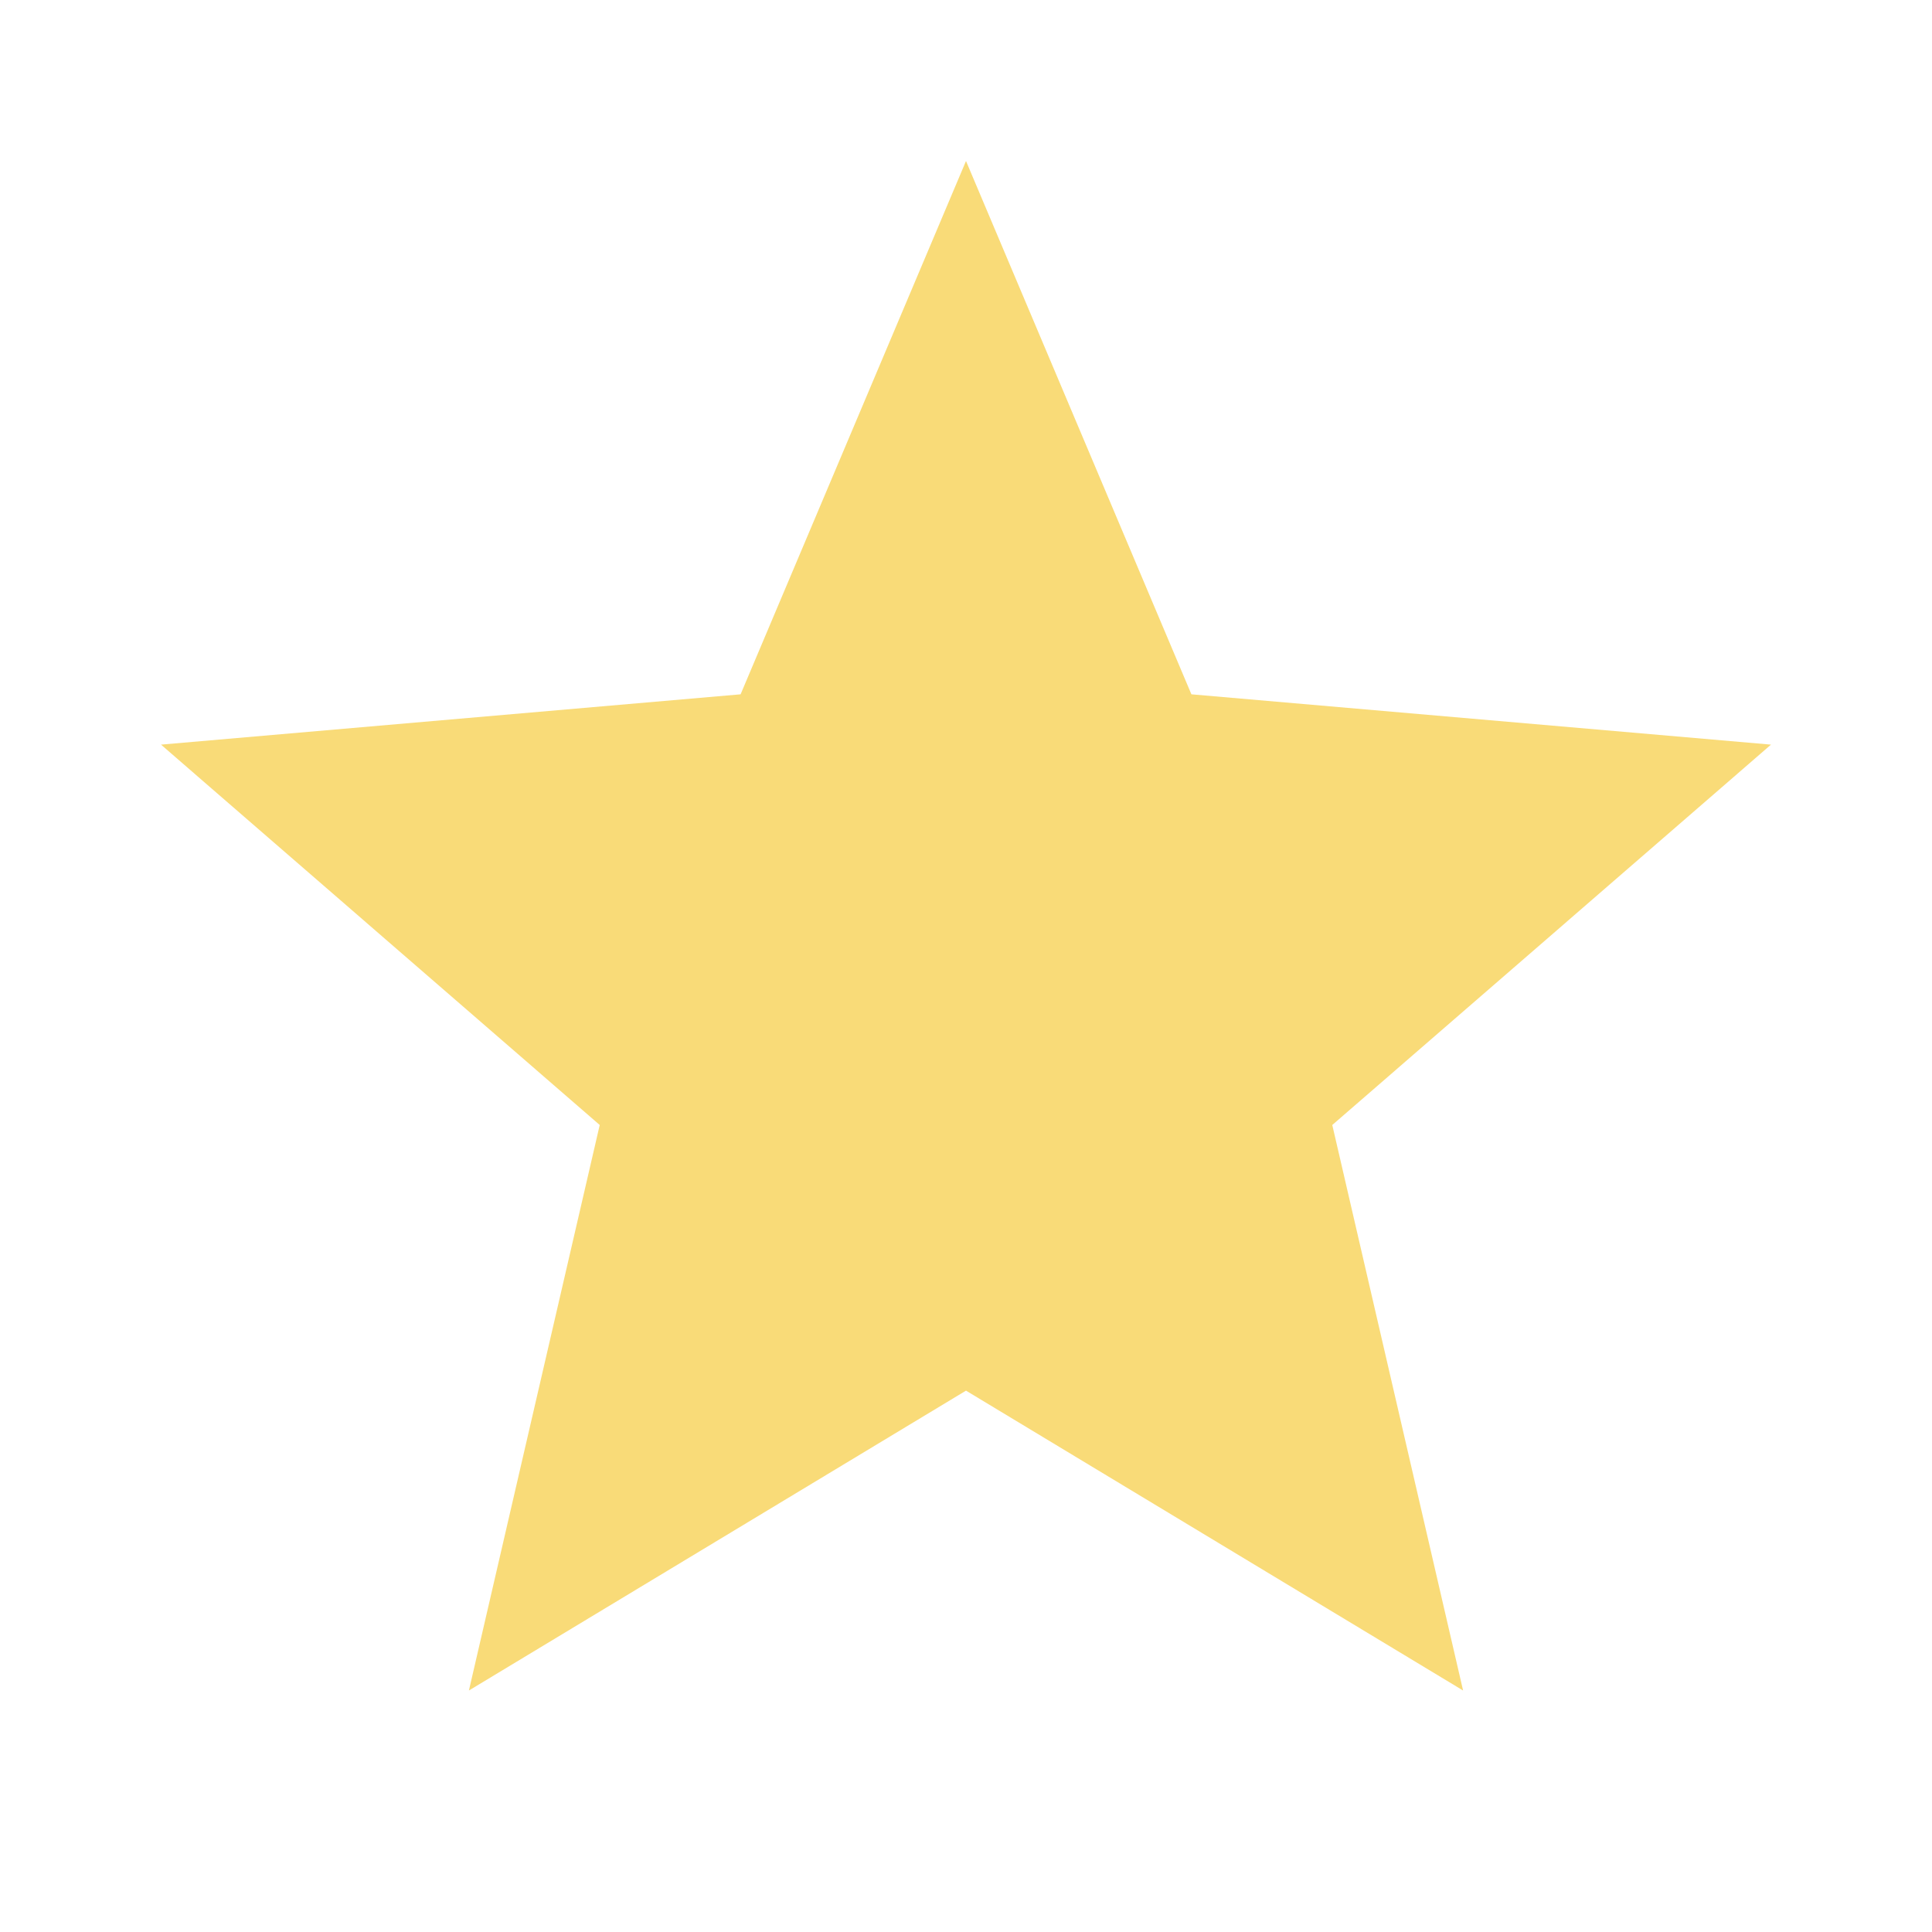
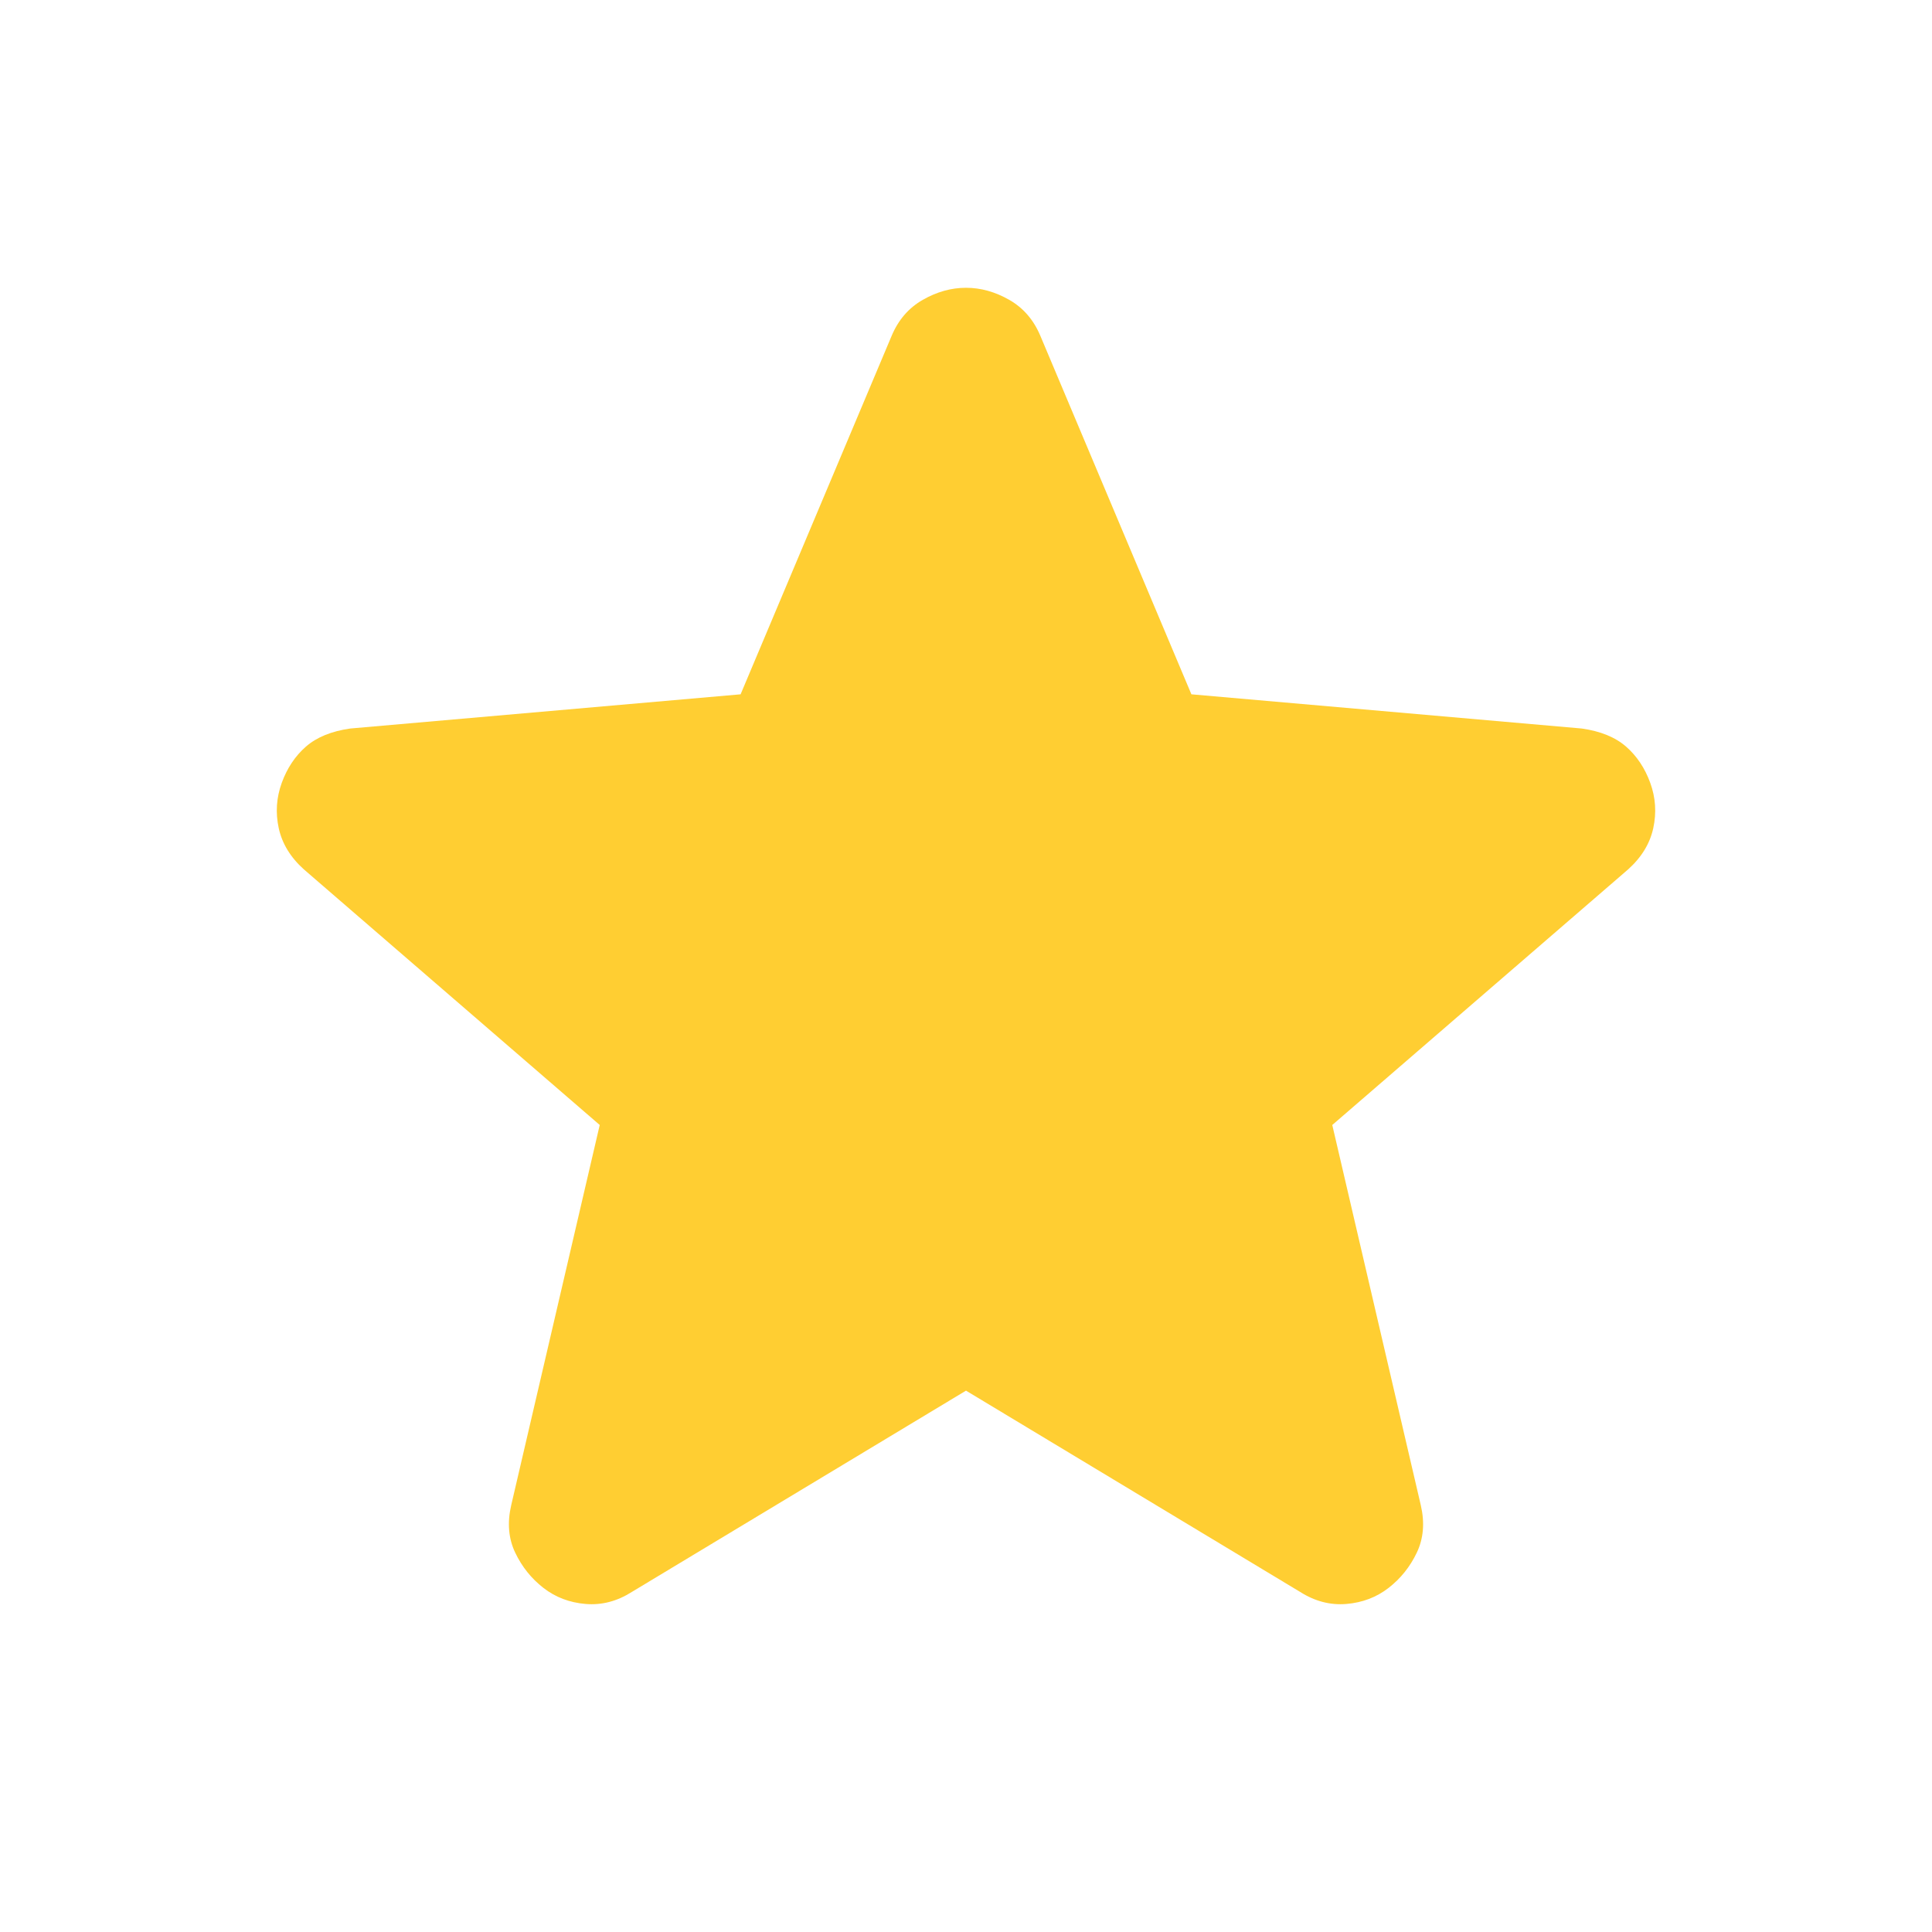
- <svg xmlns="http://www.w3.org/2000/svg" height="24px" viewBox="0 -960 960 960" width="24px" fill="#F9DB78">
-   <path d="m233-120 65-281L80-590l288-25 112-265 112 265 288 25-218 189 65 281-247-149-247 149Z" />
+ <svg xmlns="http://www.w3.org/2000/svg" height="24px" viewBox="0 -960 960 960" width="24px" fill="#ffce32">
+   <path d="M480-269 314-169q-11 7-23 6t-21-8q-9-7-14-17.5t-2-23.5l44-189-147-127q-10-9-12.5-20.5T140-571q4-11 12-18t22-9l194-17 75-178q5-12 15.5-18t21.5-6q11 0 21.5 6t15.5 18l75 178 194 17q14 2 22 9t12 18q4 11 1.5 22.5T809-528L662-401l44 189q3 13-2 23.5T690-171q-9 7-21 8t-23-6L480-269Z" />
</svg>
